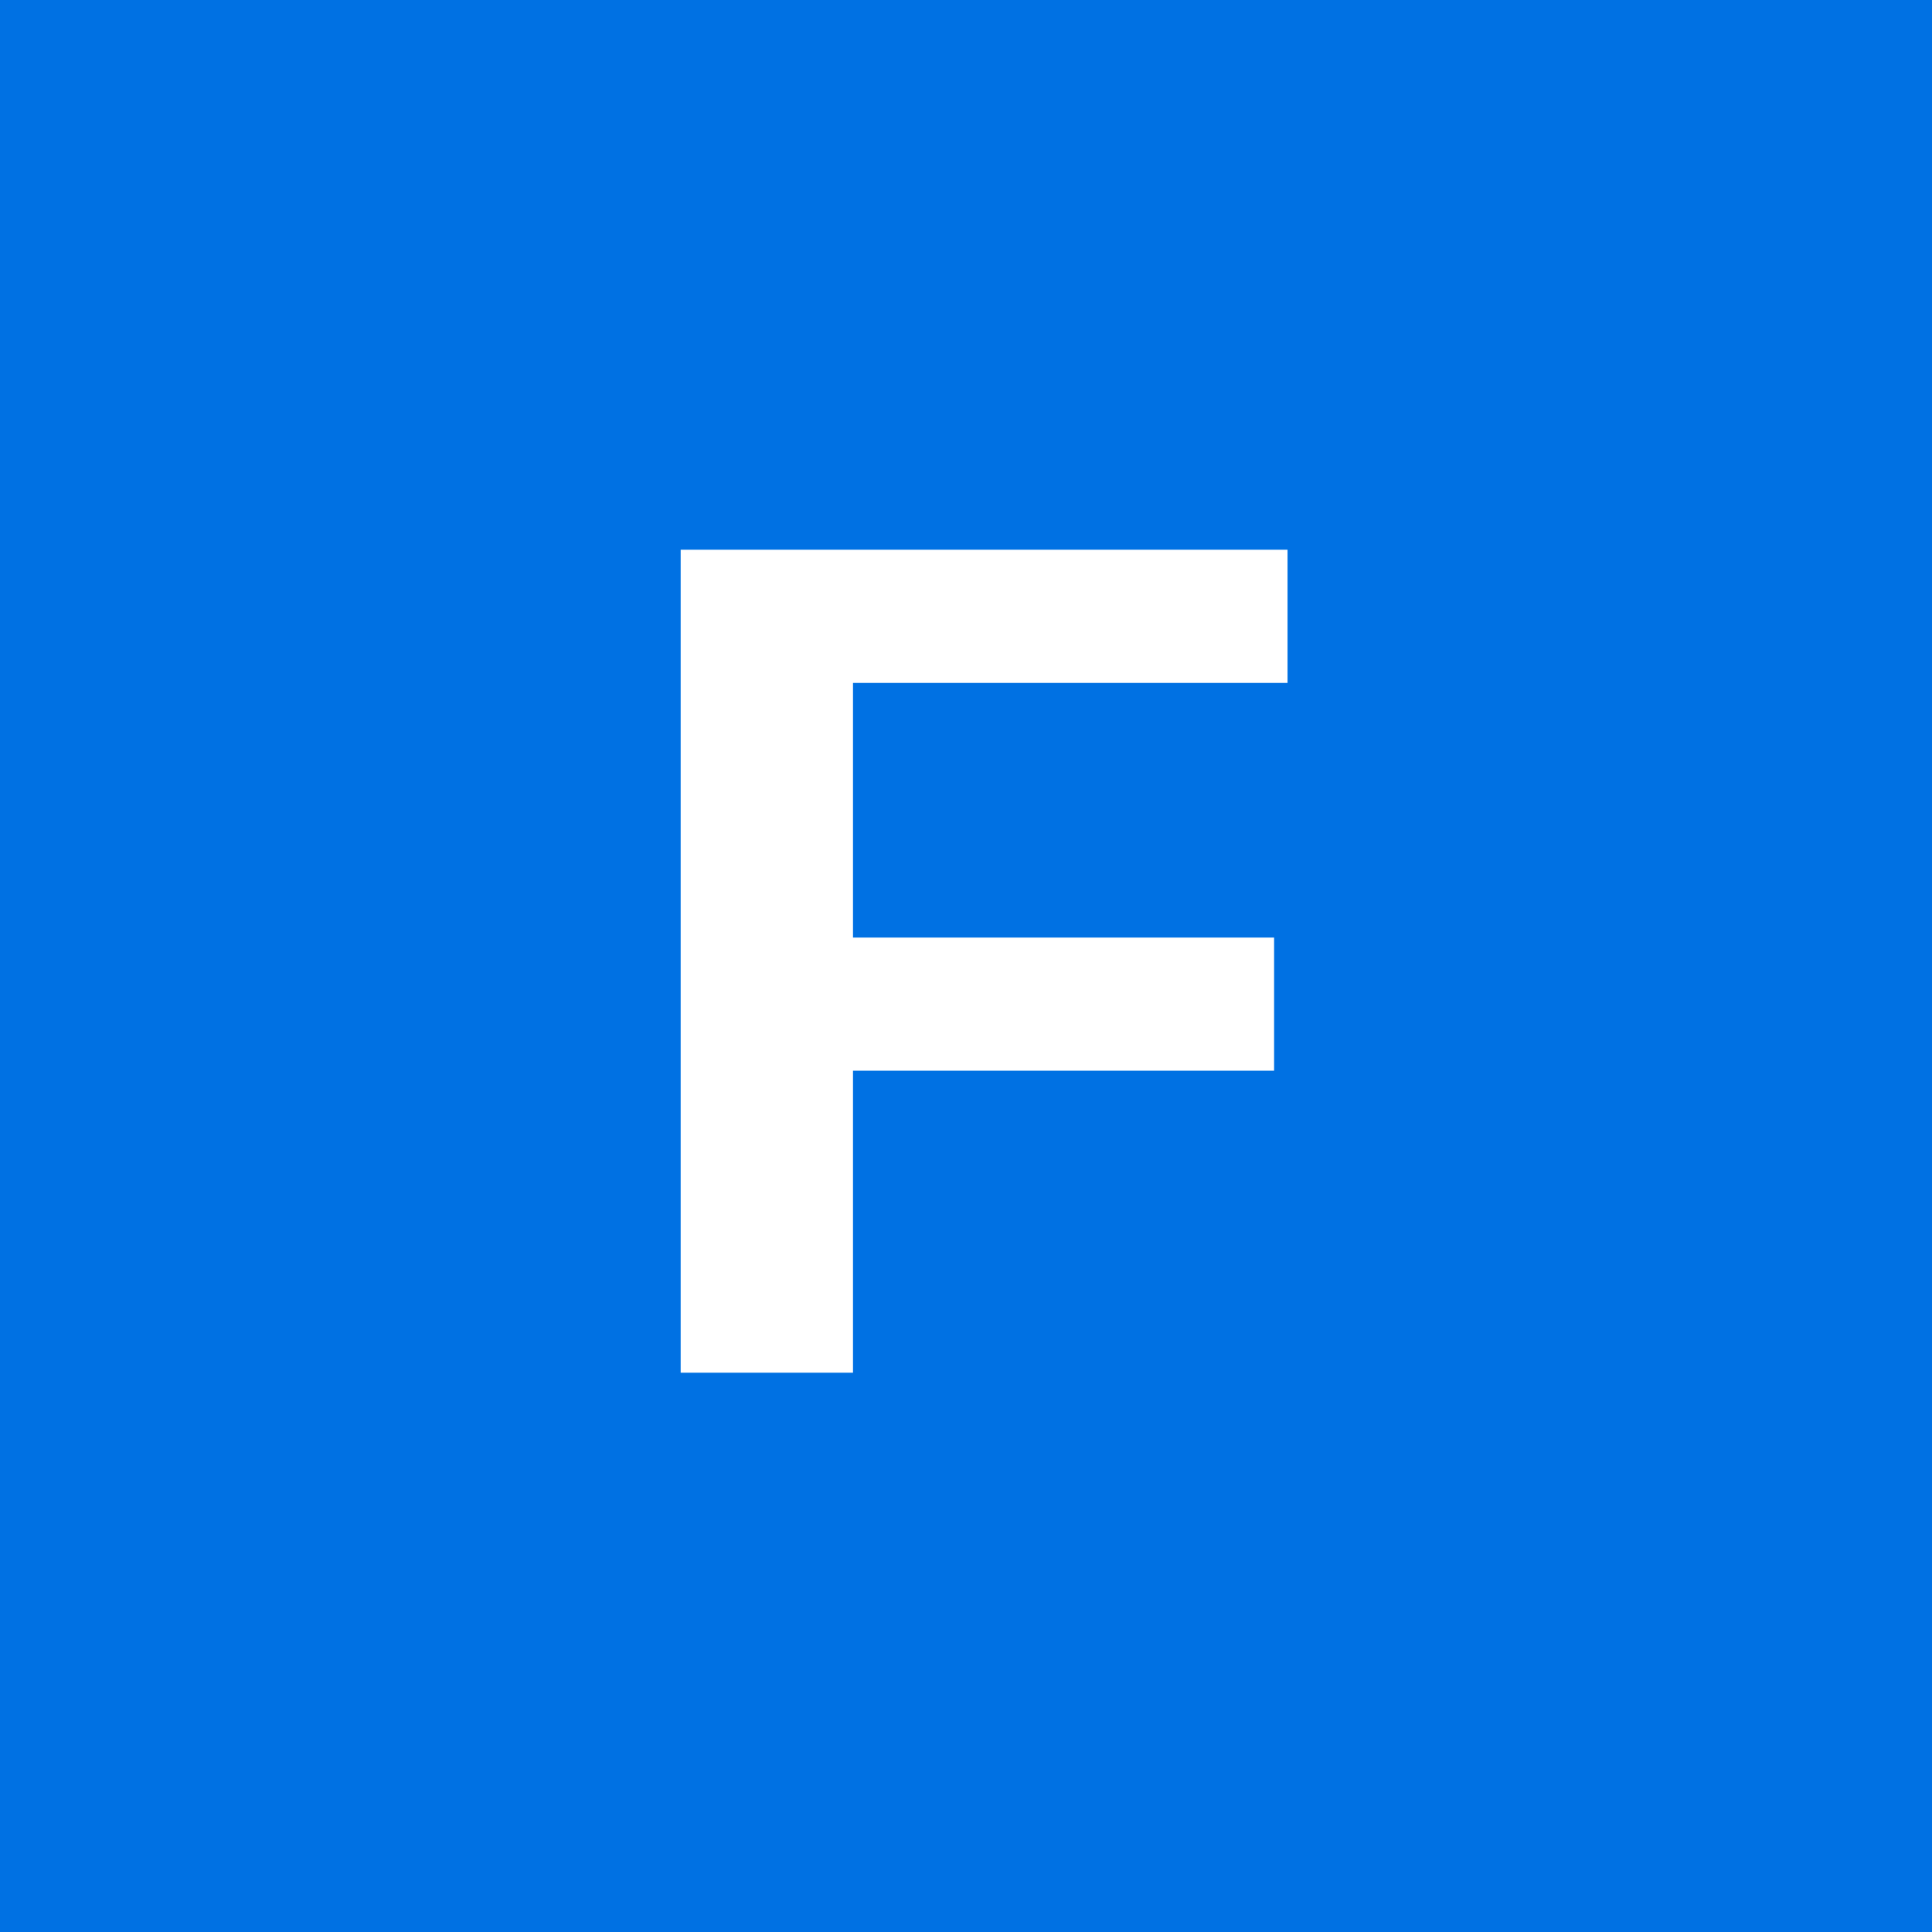
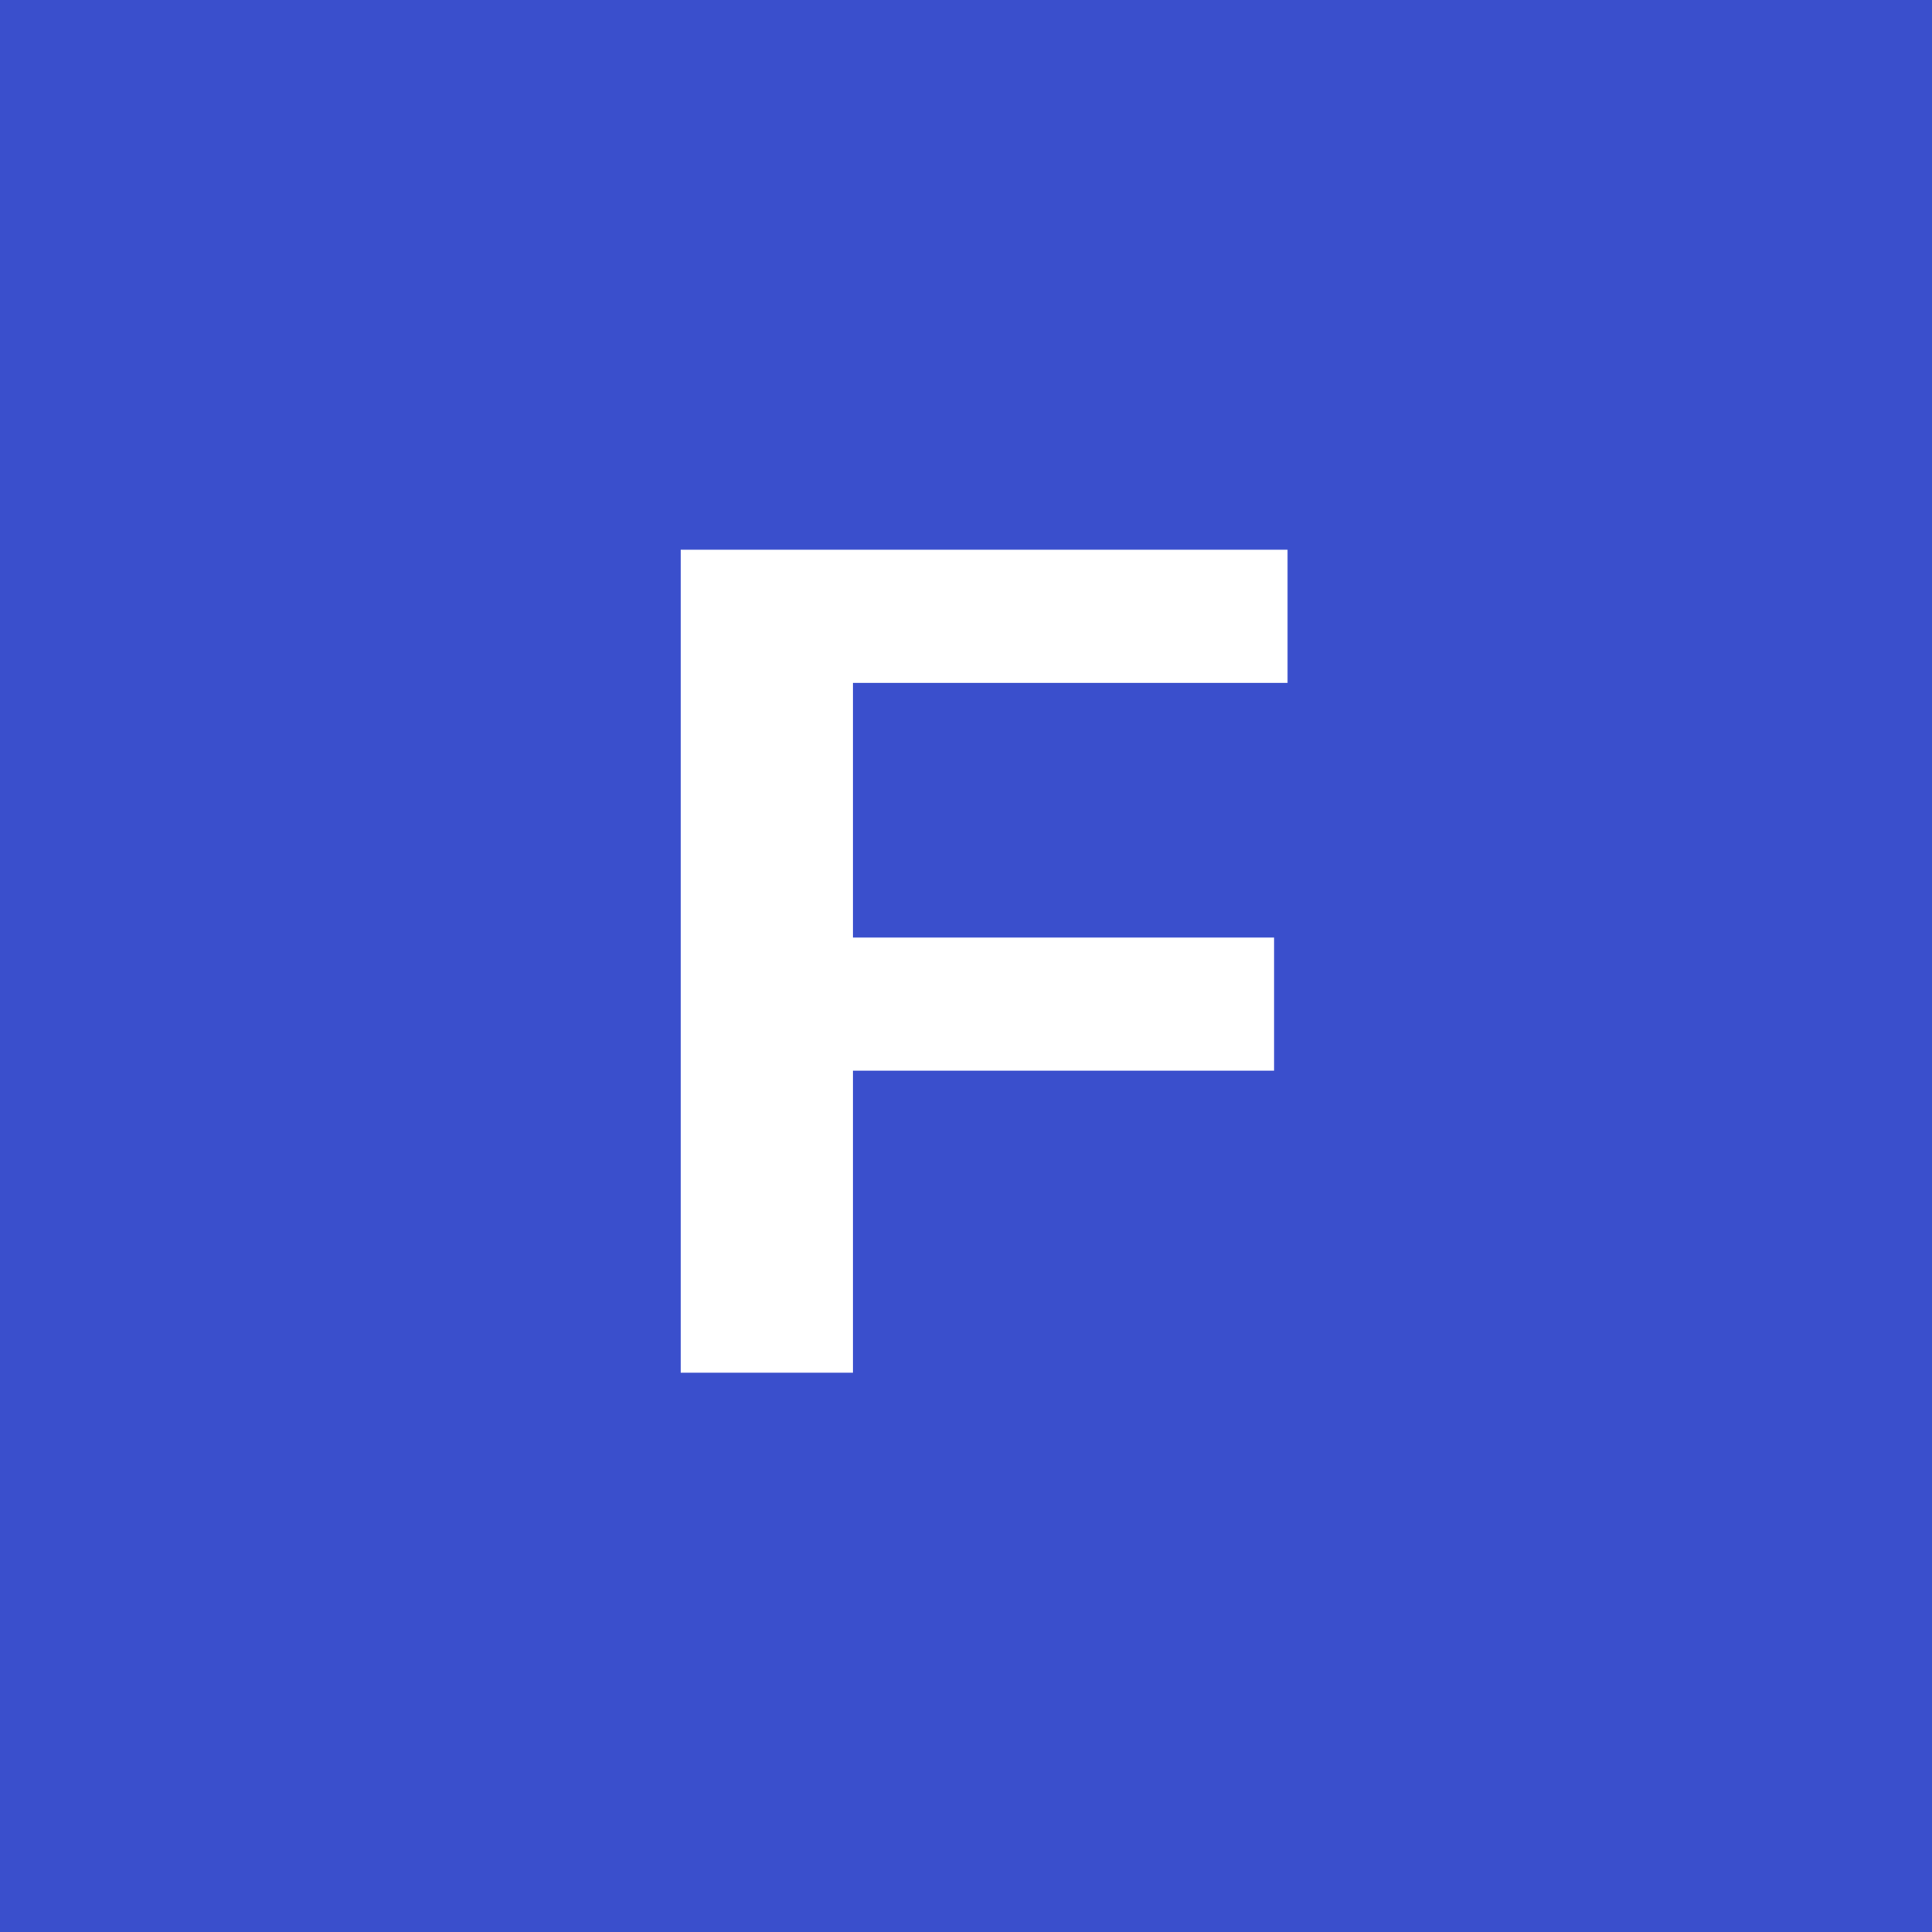
<svg xmlns="http://www.w3.org/2000/svg" width="512" height="512" viewBox="0 0 512 512">
-   <rect width="512" height="512" fill="#0071E3" />
+   <rect width="512" height="512" fill="#3A4FCC" />
  <text x="50%" y="363.78" text-anchor="middle" font-family="-apple-system, 'SF Pro Display', 'Helvetica Neue', Arial, sans-serif" font-weight="700" font-size="317" fill="#FFFFFF" letter-spacing="-0.04em">F</text>
</svg>
